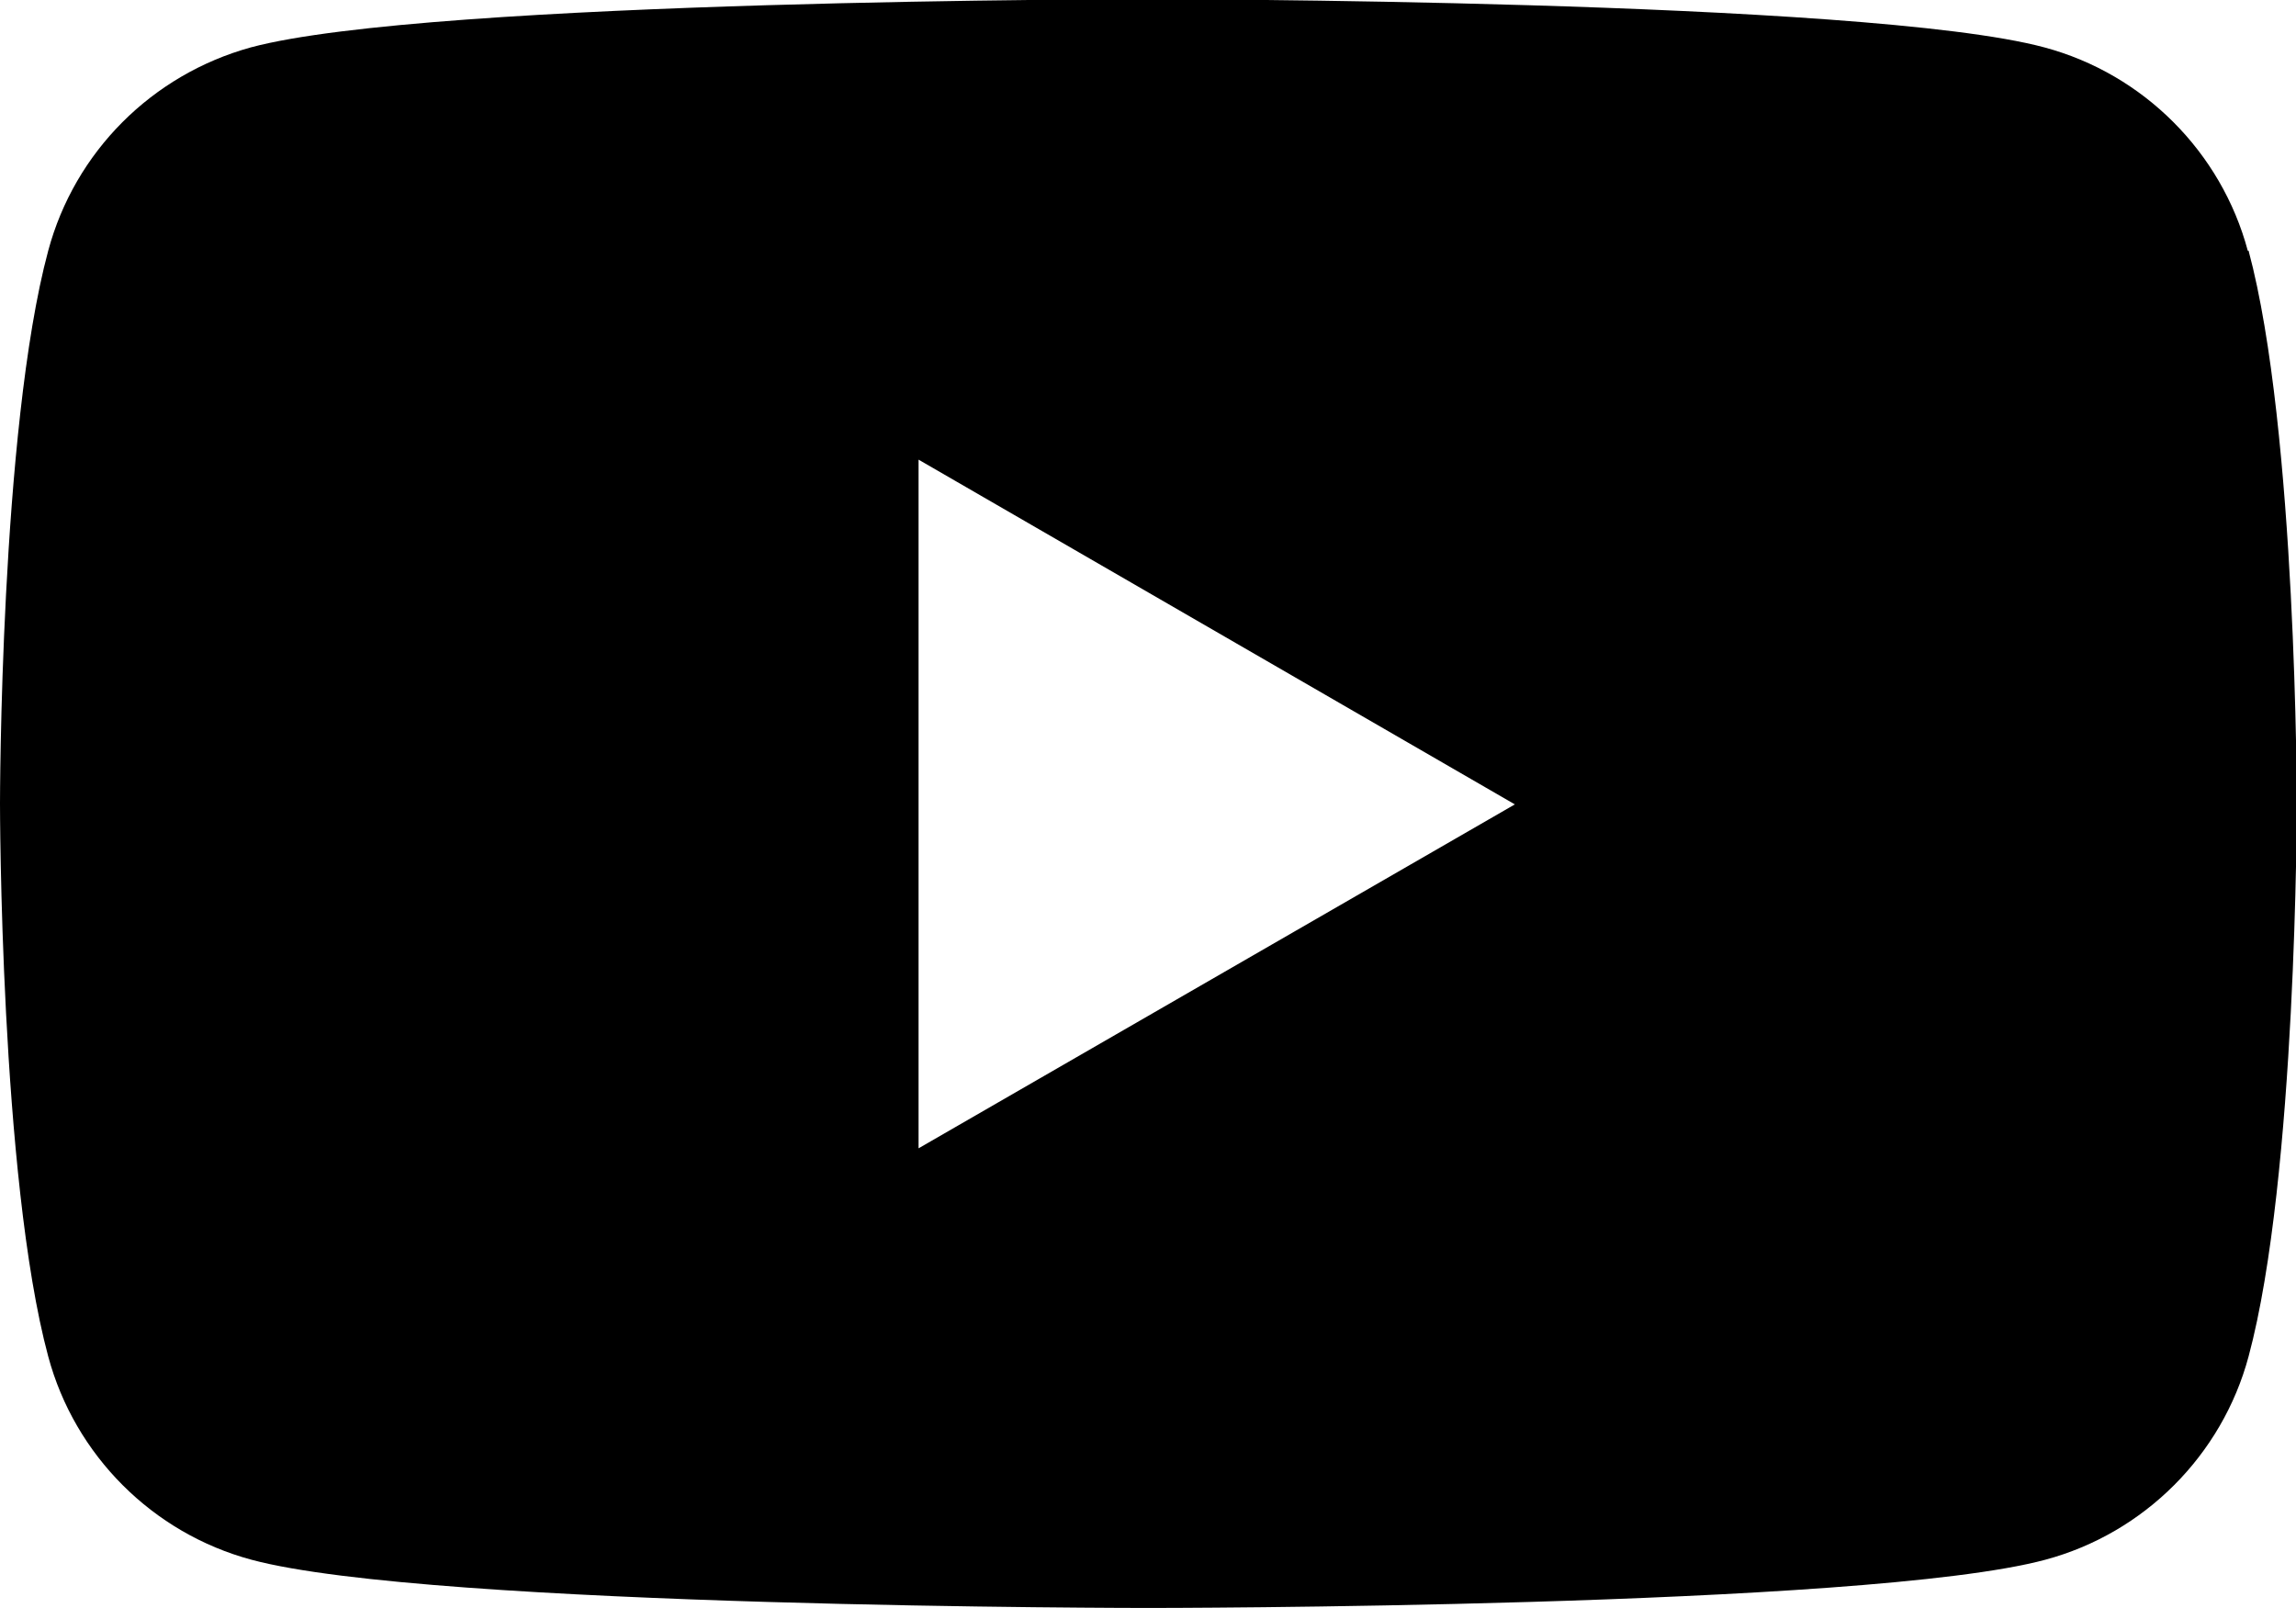
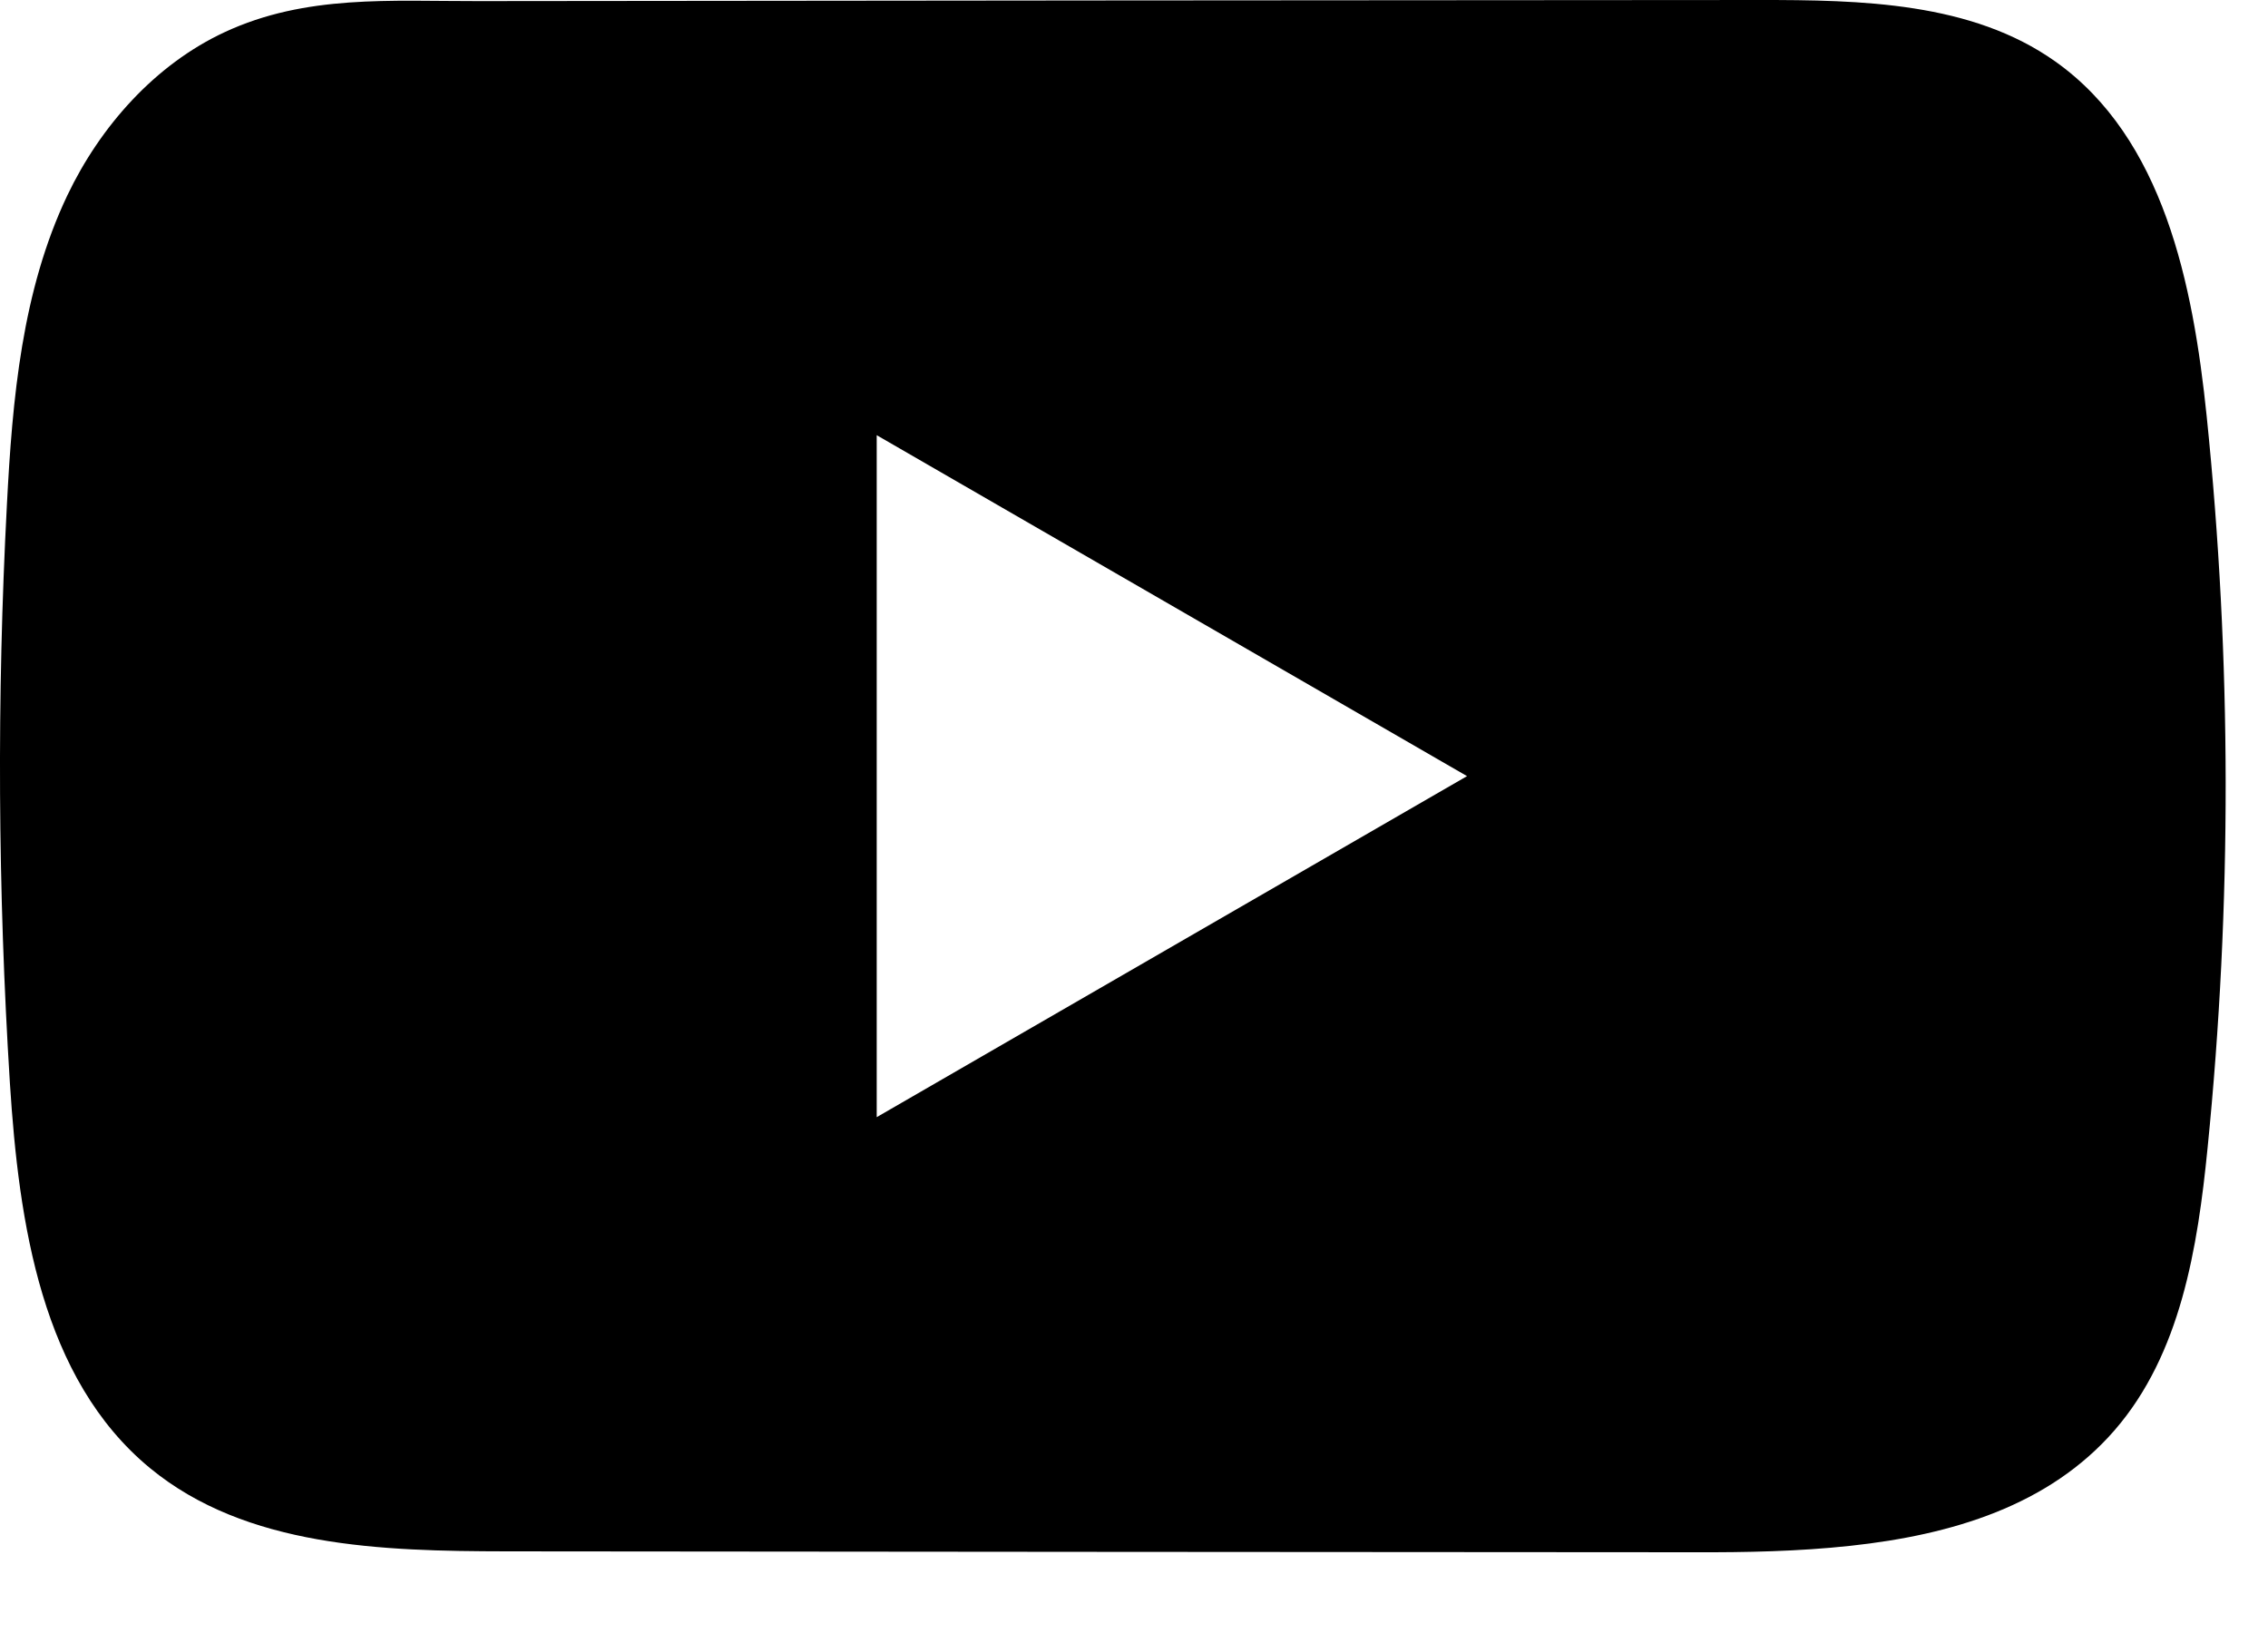
- <svg xmlns="http://www.w3.org/2000/svg" viewBox="0 0 28.57 20">
-   <g id="Layer_1" data-name="Layer 1" focusable="false">
-     <path d="M27.97,3.12c-.33-1.23-1.3-2.2-2.53-2.53-2.23-.6-11.16-.6-11.16-.6,0,0-8.93,0-11.16.6C1.89.93.93,1.89.6,3.12c-.6,2.23-.6,6.88-.6,6.88,0,0,0,4.65.6,6.88.33,1.23,1.3,2.2,2.53,2.53,2.23.6,11.16.6,11.16.6,0,0,8.93,0,11.16-.6,1.23-.33,2.2-1.3,2.53-2.53.6-2.23.6-6.88.6-6.88,0,0,0-4.65-.6-6.88ZM11.43,14.29V5.72l7.42,4.29-7.42,4.28Z" />
-   </g>
+ <svg xmlns="http://www.w3.org/2000/svg" width="25" height="18" viewBox="0 0 25 18" fill="none">
+   <path d="M24.324 4.587C24.174 3.132 23.849 1.524 22.656 0.678C21.732 0.023 20.517 -0.001 19.382 4.53443e-05C16.985 0.001 14.586 0.004 12.188 0.005C9.882 0.008 7.576 0.009 5.269 0.012C4.306 0.014 3.37 -0.062 2.475 0.355C1.707 0.713 1.105 1.394 0.743 2.152C0.241 3.206 0.136 4.4 0.076 5.565C-0.036 7.688 -0.024 9.816 0.109 11.937C0.208 13.485 0.457 15.195 1.653 16.182C2.713 17.055 4.209 17.098 5.584 17.1C9.949 17.104 14.315 17.108 18.681 17.11C19.241 17.112 19.825 17.101 20.396 17.039C21.518 16.918 22.587 16.596 23.309 15.765C24.037 14.926 24.224 13.759 24.334 12.654C24.603 9.973 24.6 7.267 24.324 4.587ZM9.664 12.314V4.797L16.171 8.555L9.664 12.314Z" fill="black" />
</svg>
